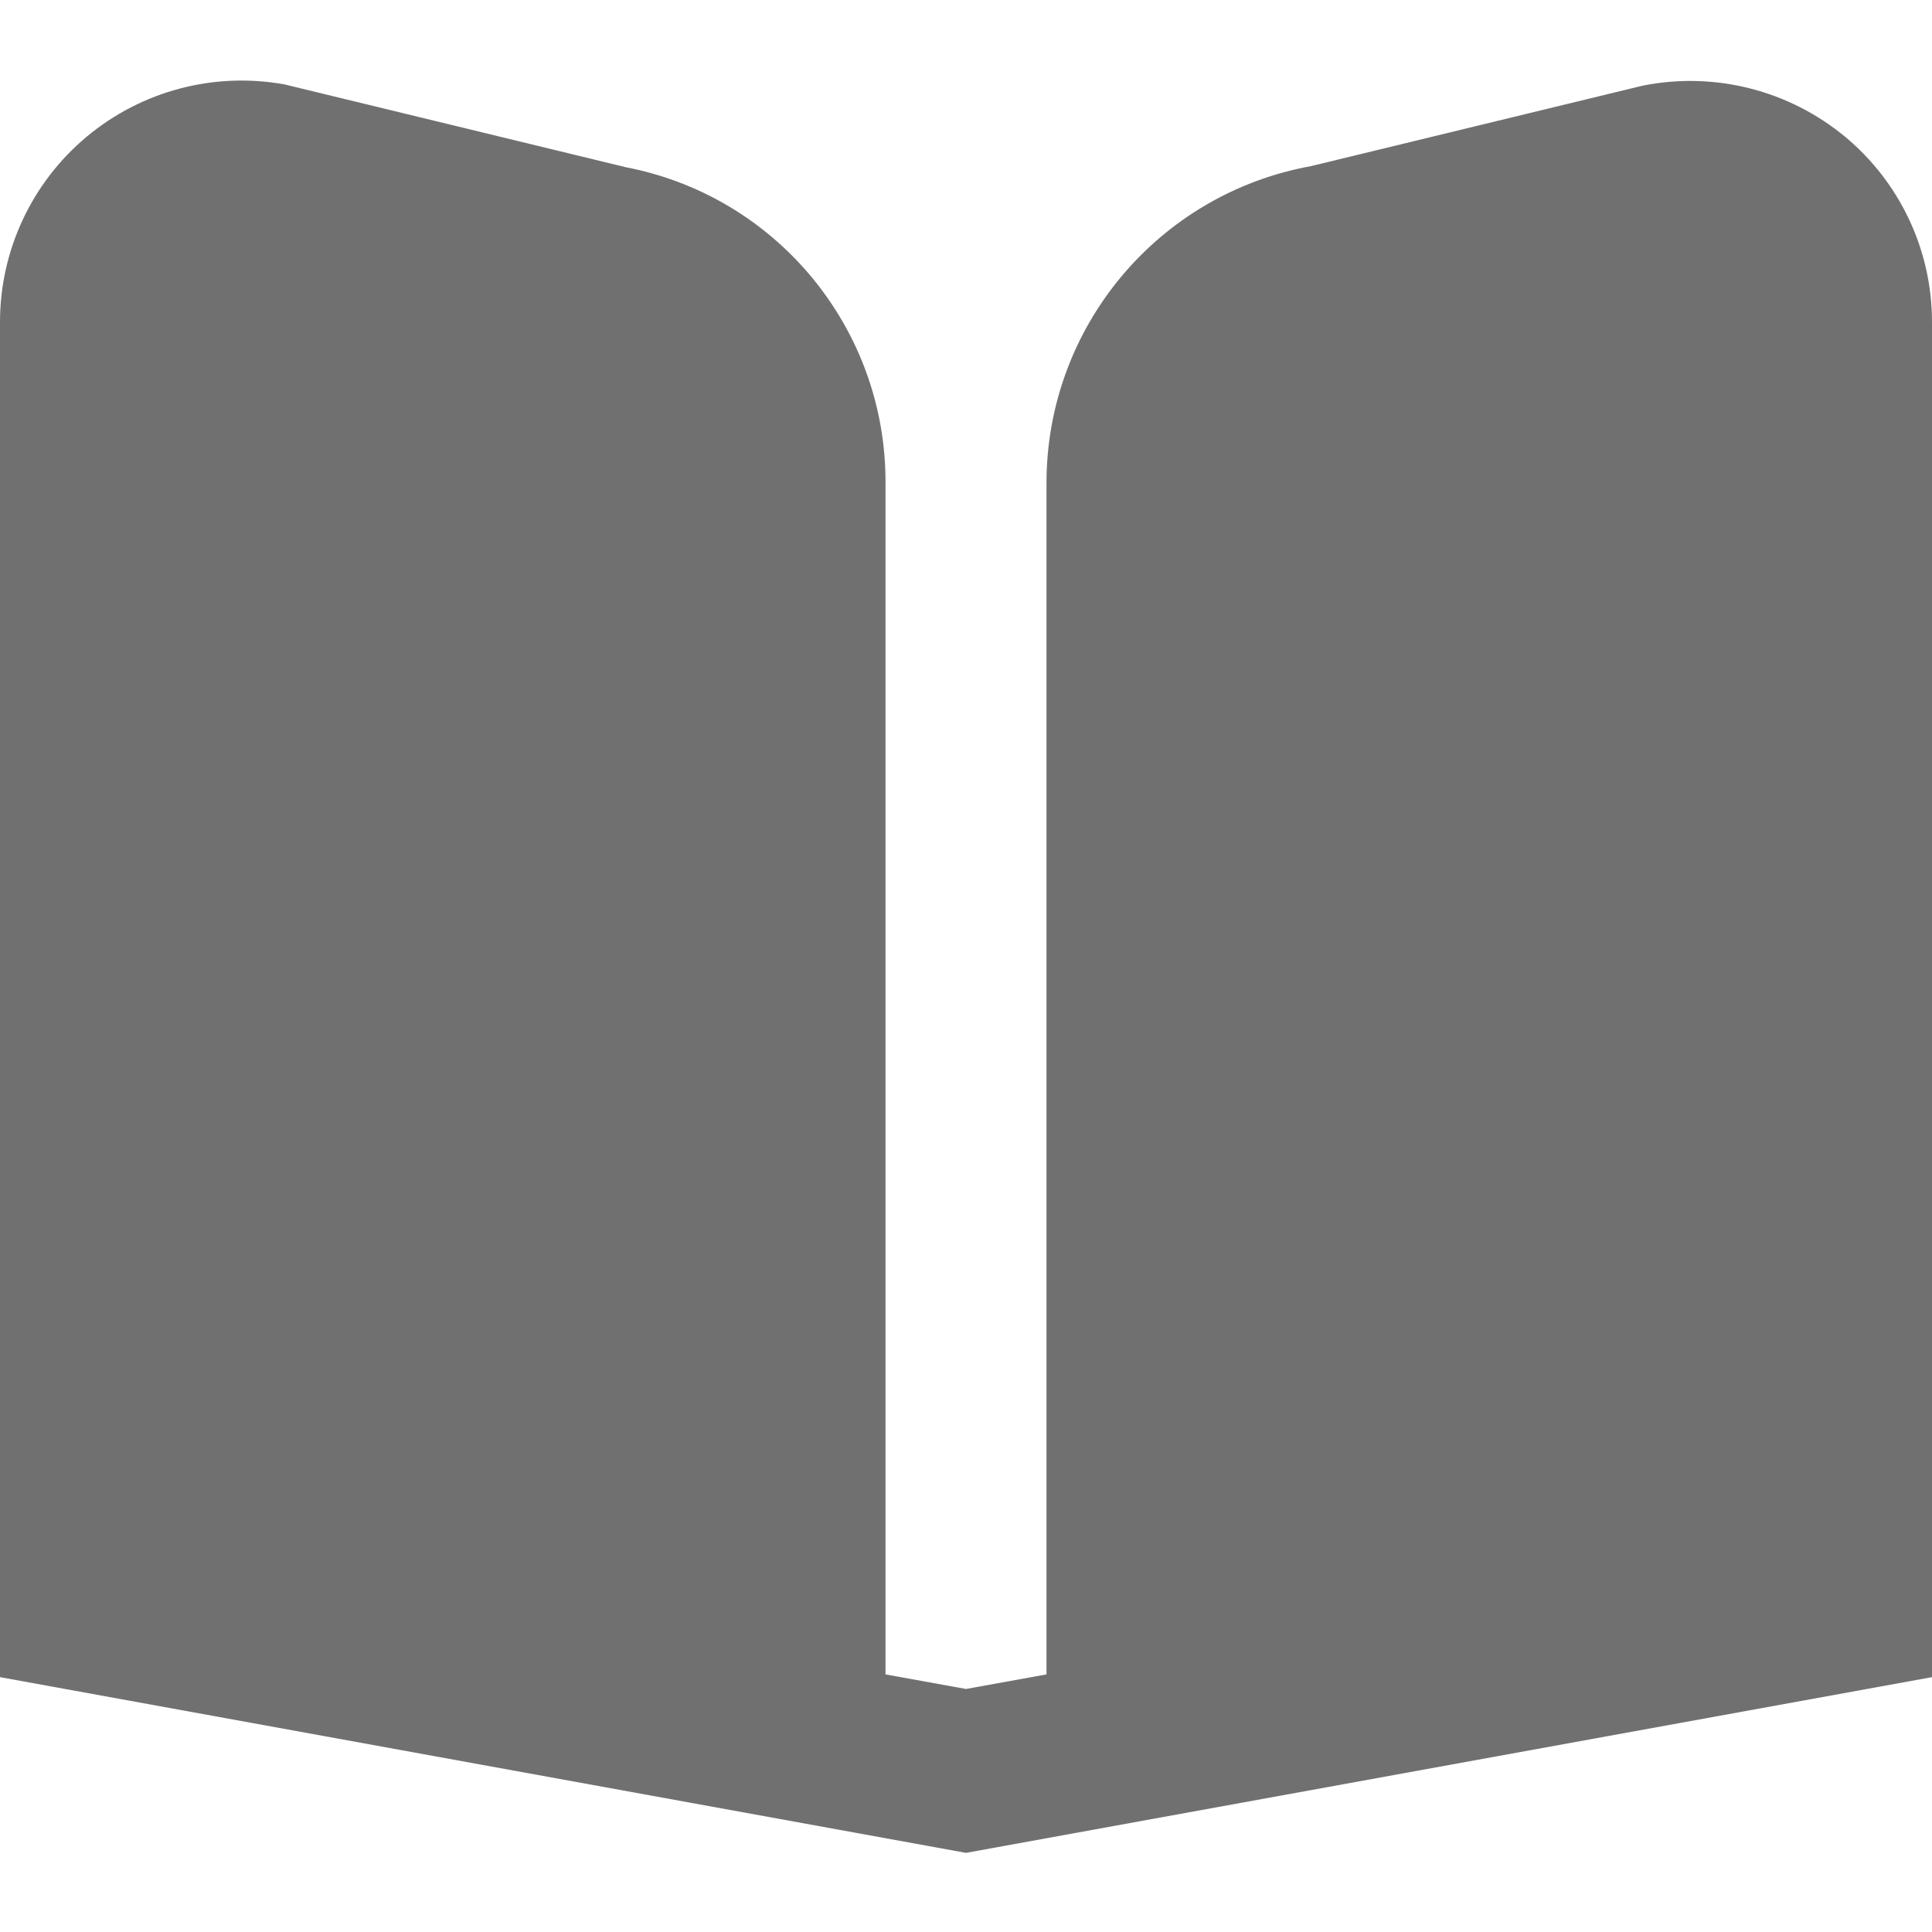
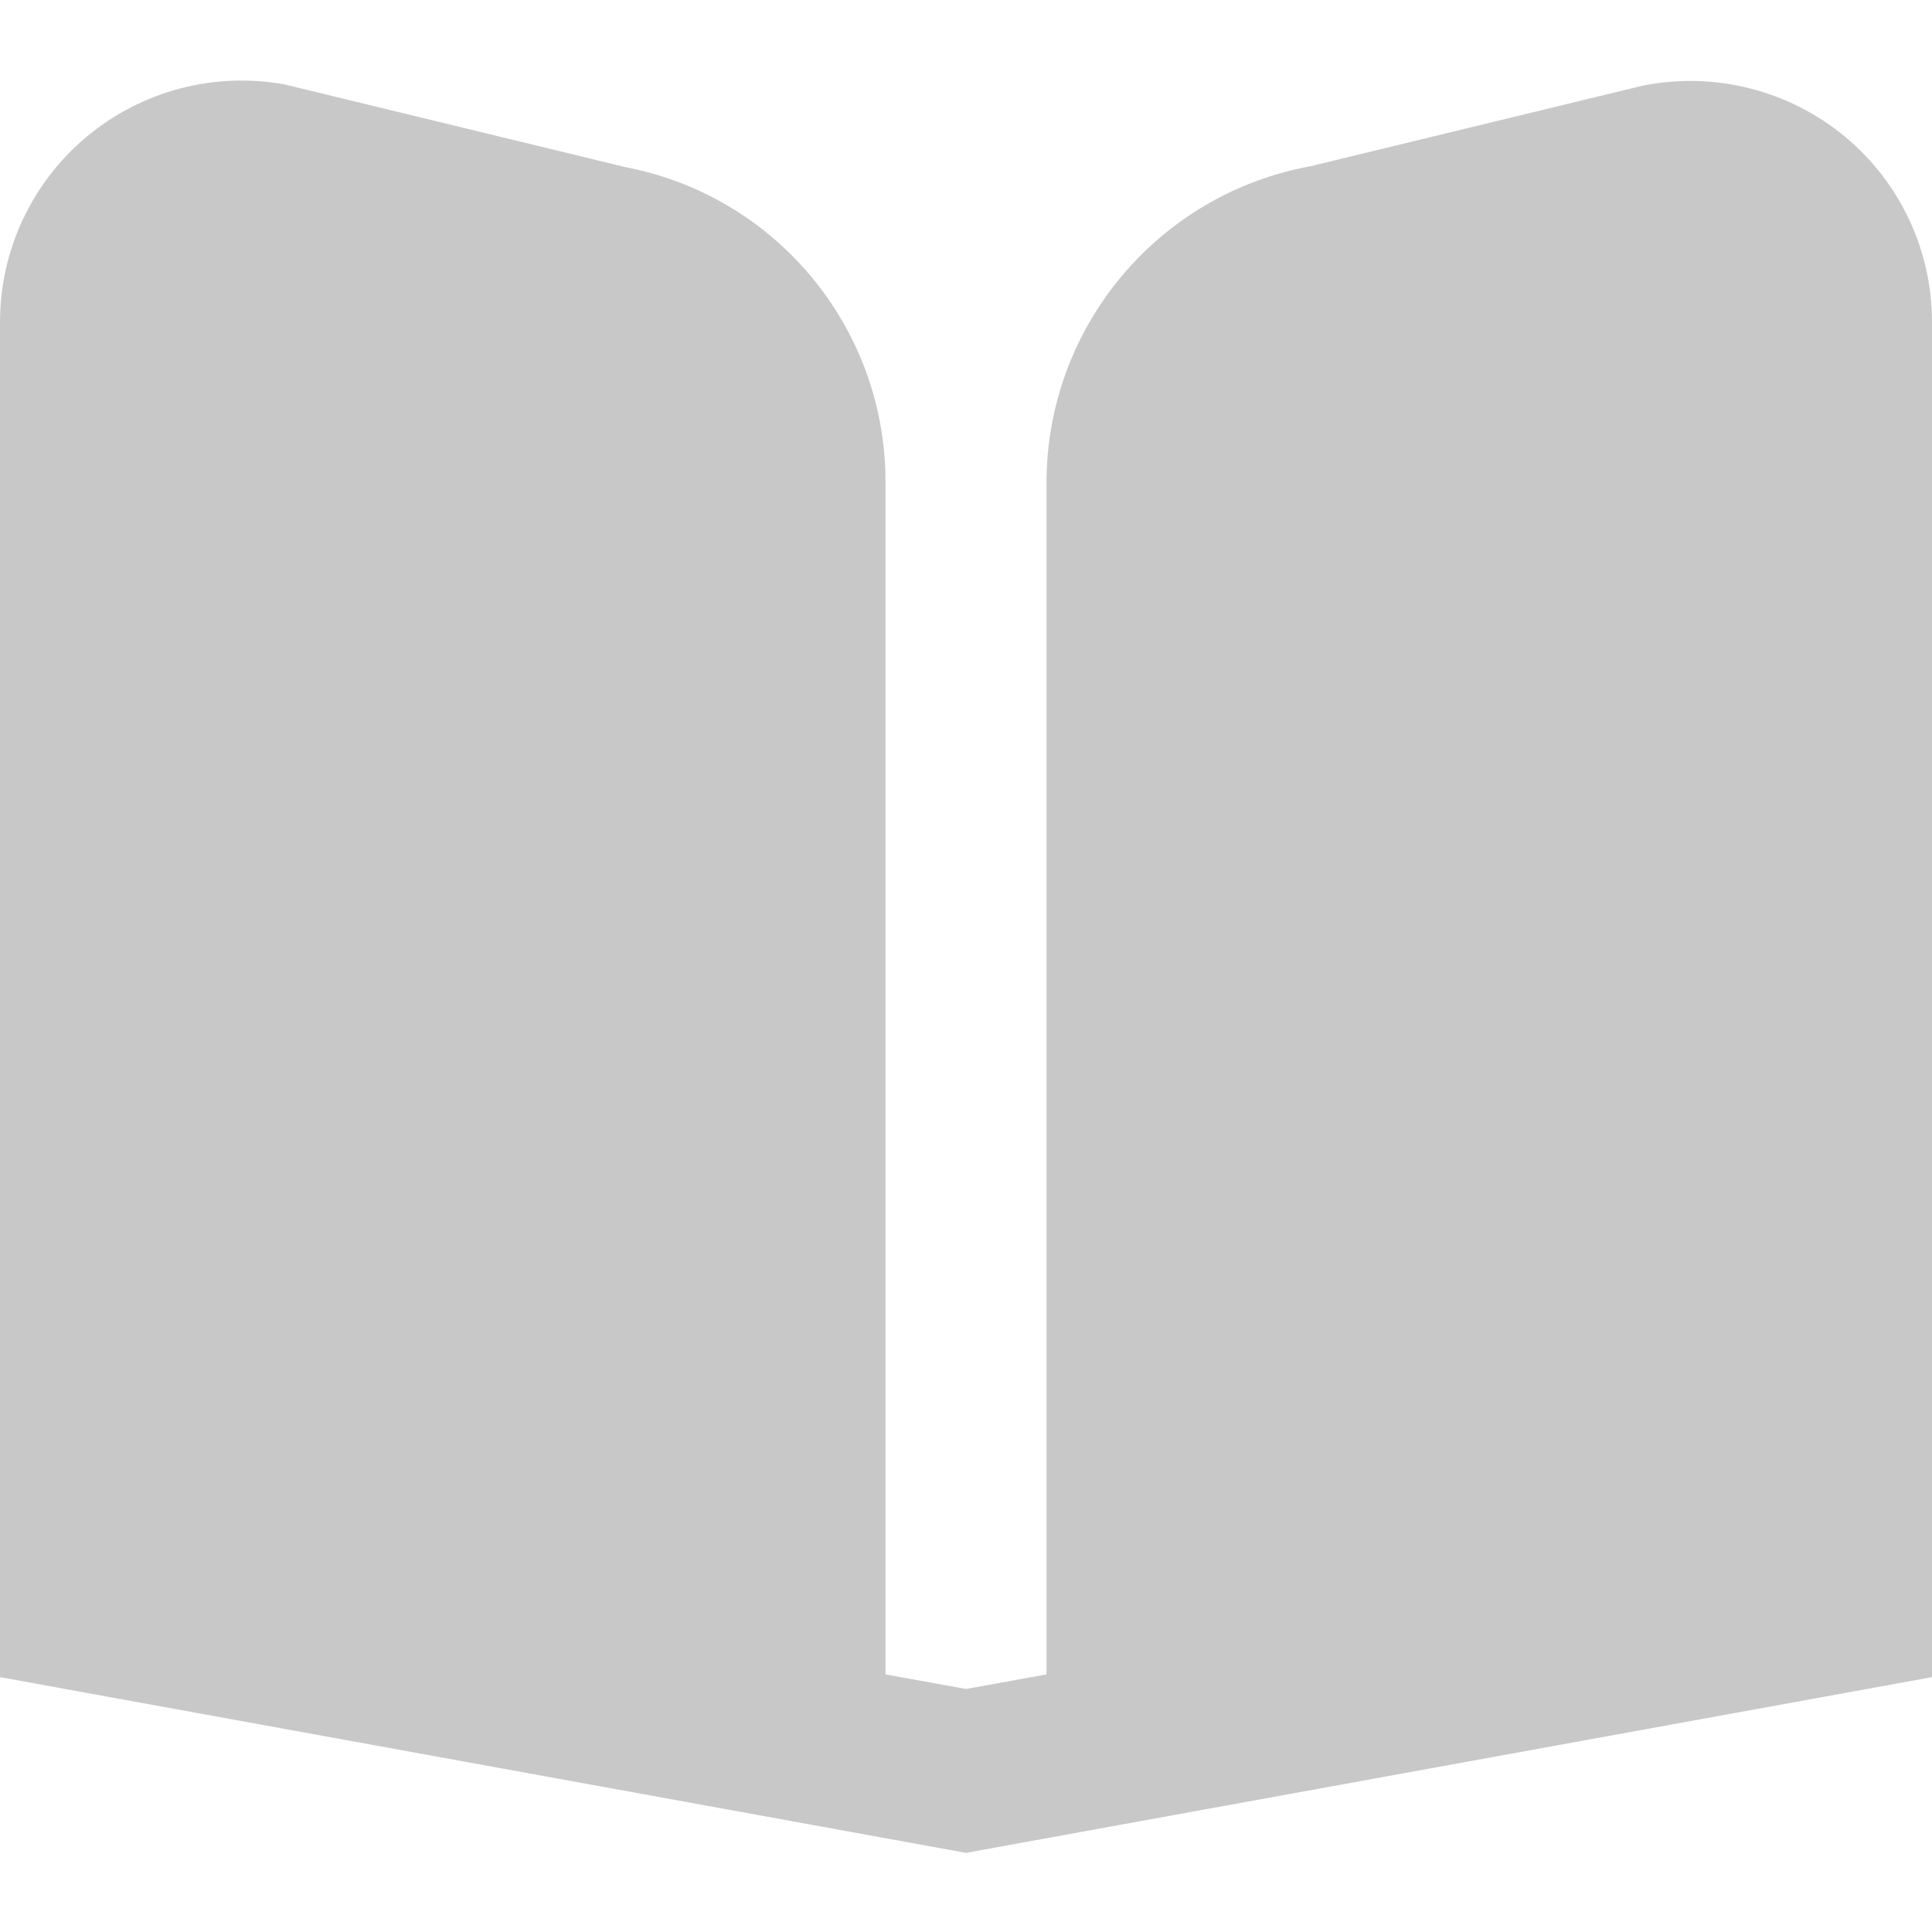
- <svg xmlns="http://www.w3.org/2000/svg" id="Layer_1" height="512" viewBox="0 0 24 24" width="512" data-name="Layer 1" style="fill:#707070;">
+ <svg xmlns="http://www.w3.org/2000/svg" id="Layer_1" height="512" viewBox="0 0 24 24" width="512" data-name="Layer 1" style="fill:#c8c8c8;">
  <path d="m22.922 1.7a3.017 3.017 0 0 0 -2.516-.636l-4.122 1a4 4 0 0 0 -3.284 3.936v14.8l-1 .181-1-.181v-14.8a3.979 3.979 0 0 0 -3.227-3.923l-4.237-1.028a3 3 0 0 0 -3.536 2.951v16.834l12 2.183 12-2.183v-16.834a2.992 2.992 0 0 0 -1.078-2.3z" />
</svg>
